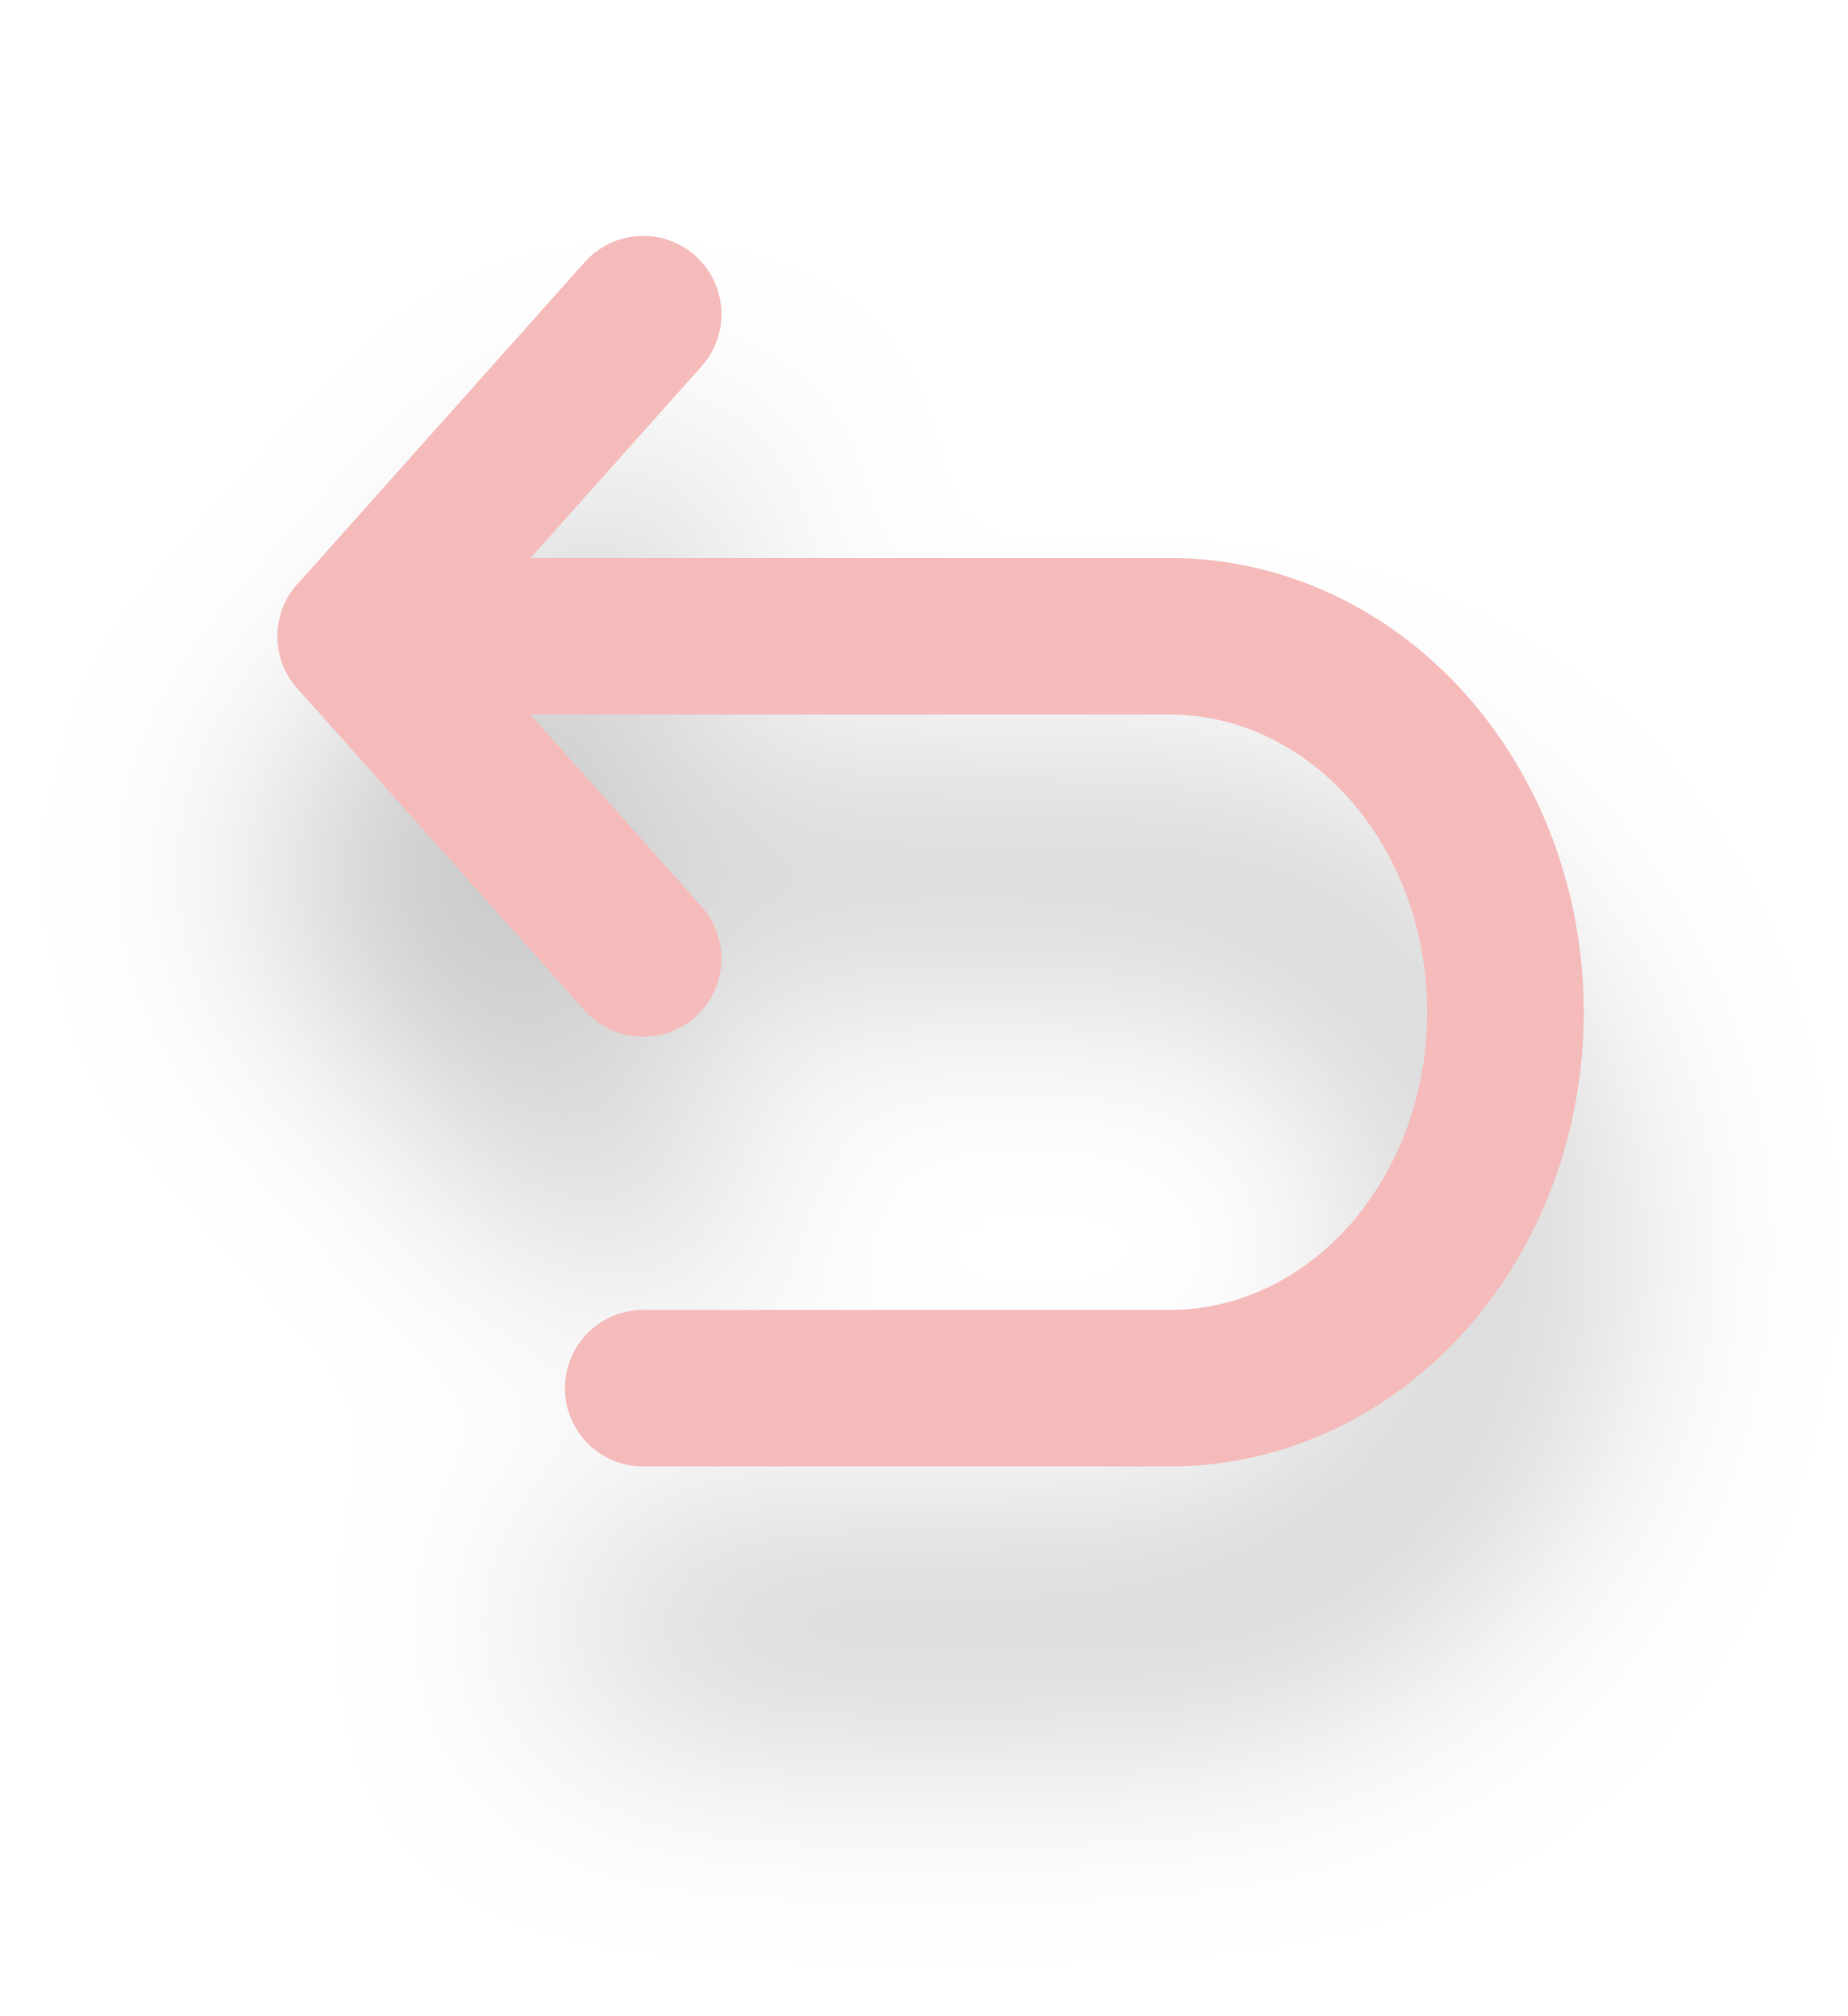
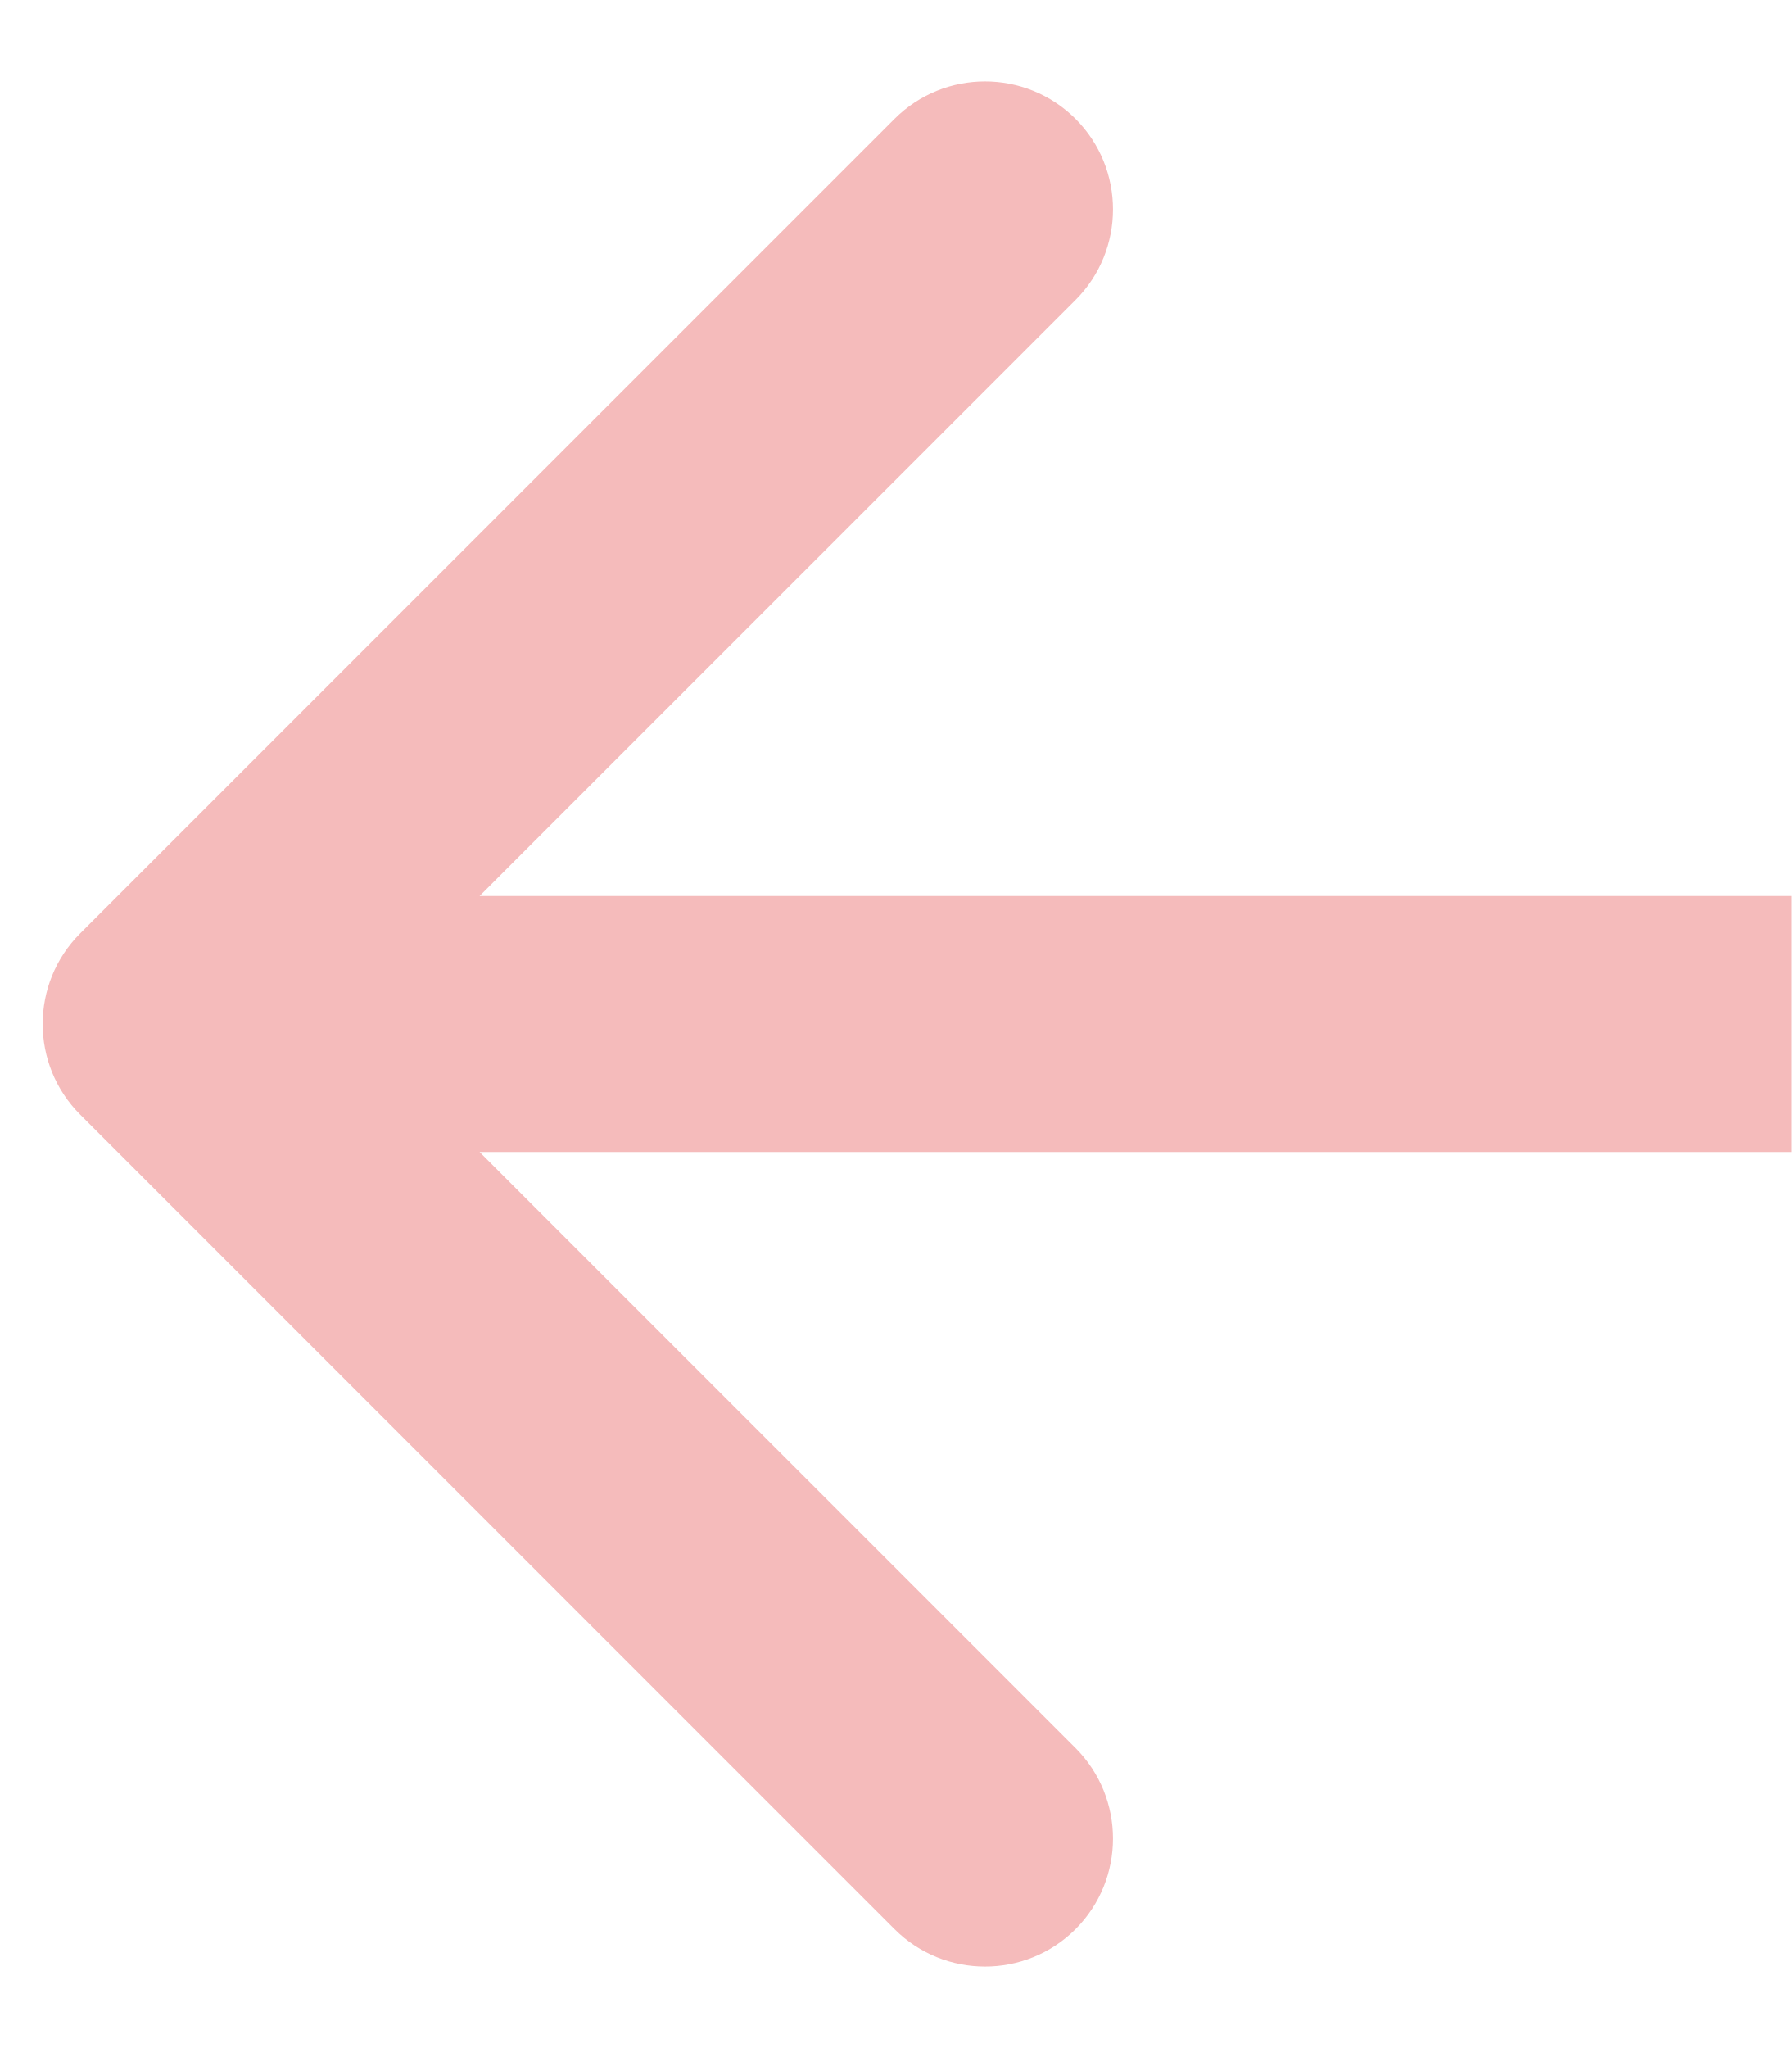
- <svg xmlns="http://www.w3.org/2000/svg" width="22" height="24" viewBox="0 0 22 24" fill="none">
-   <g filter="url(#filter0_d)">
-     <path d="M7.658 11.411L4.236 7.576L7.658 3.74" stroke="#F5BBBB" stroke-width="1.864" stroke-linecap="round" stroke-linejoin="round" />
-     <path d="M7.658 16.526H13.933C14.992 16.526 16.007 16.054 16.756 15.215C17.505 14.376 17.925 13.238 17.925 12.051V12.051C17.925 11.463 17.822 10.881 17.622 10.338C17.421 9.795 17.127 9.302 16.756 8.886C16.385 8.471 15.945 8.141 15.461 7.916C14.976 7.691 14.457 7.575 13.933 7.575H4.236" stroke="#F5BBBB" stroke-width="1.864" stroke-linecap="round" stroke-linejoin="round" />
-   </g>
-   <defs>
-     <filter id="filter0_d" x="-0.854" y="0.543" width="23.869" height="26.074" filterUnits="userSpaceOnUse" color-interpolation-filters="sRGB">
-       <feFlood flood-opacity="0" result="BackgroundImageFix" />
-       <feColorMatrix in="SourceAlpha" type="matrix" values="0 0 0 0 0 0 0 0 0 0 0 0 0 0 0 0 0 0 127 0" />
-       <feOffset dy="2.808" />
-       <feGaussianBlur stdDeviation="1.404" />
-       <feColorMatrix type="matrix" values="0 0 0 0 0 0 0 0 0 0 0 0 0 0 0 0 0 0 0.25 0" />
-       <feBlend mode="normal" in2="BackgroundImageFix" result="effect1_dropShadow" />
-       <feBlend mode="normal" in="SourceGraphic" in2="effect1_dropShadow" result="shape" />
-     </filter>
-   </defs>
+ <svg xmlns="http://www.w3.org/2000/svg" width="21" height="24" viewBox="0 0 21 24" fill="none">
+   <path d="M0.939 10.939C0.354 11.525 0.354 12.475 0.939 13.061L10.485 22.607C11.071 23.192 12.021 23.192 12.607 22.607C13.192 22.021 13.192 21.071 12.607 20.485L4.121 12L12.607 3.515C13.192 2.929 13.192 1.979 12.607 1.393C12.021 0.808 11.071 0.808 10.485 1.393L0.939 10.939ZM21 10.5L2 10.5V13.5L21 13.5V10.5Z" fill="#F5BBBB" />
</svg>
